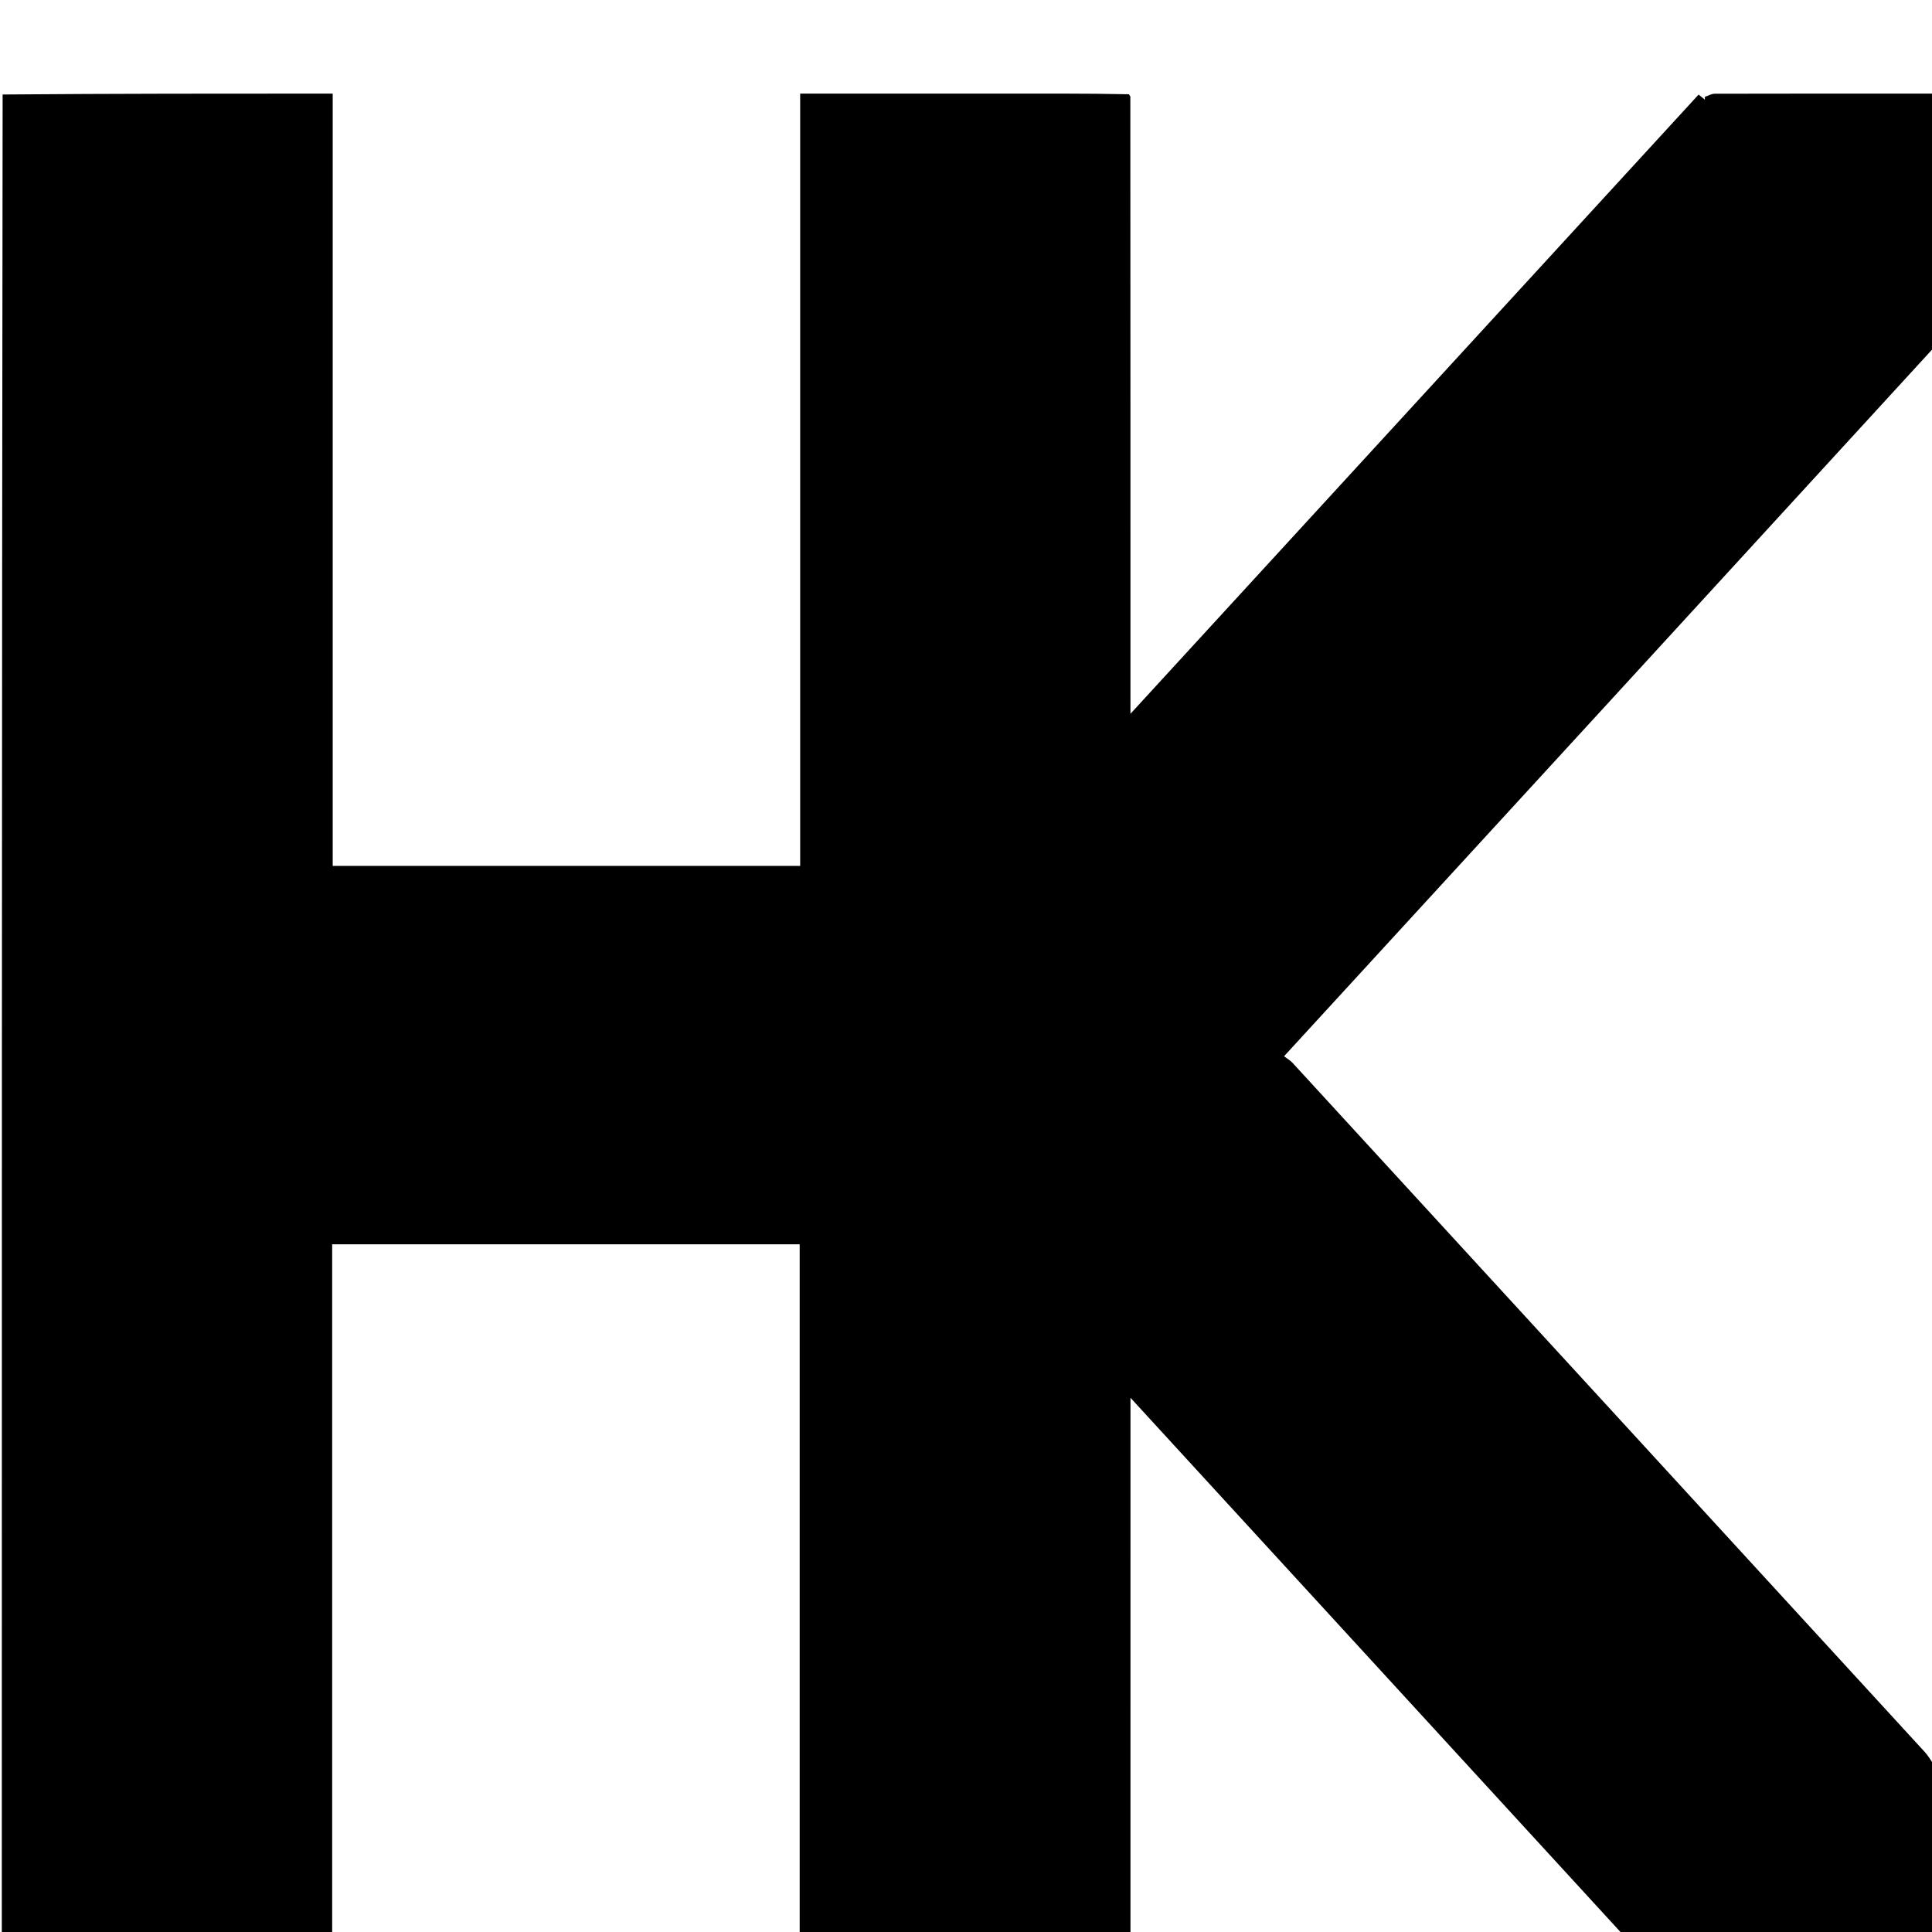
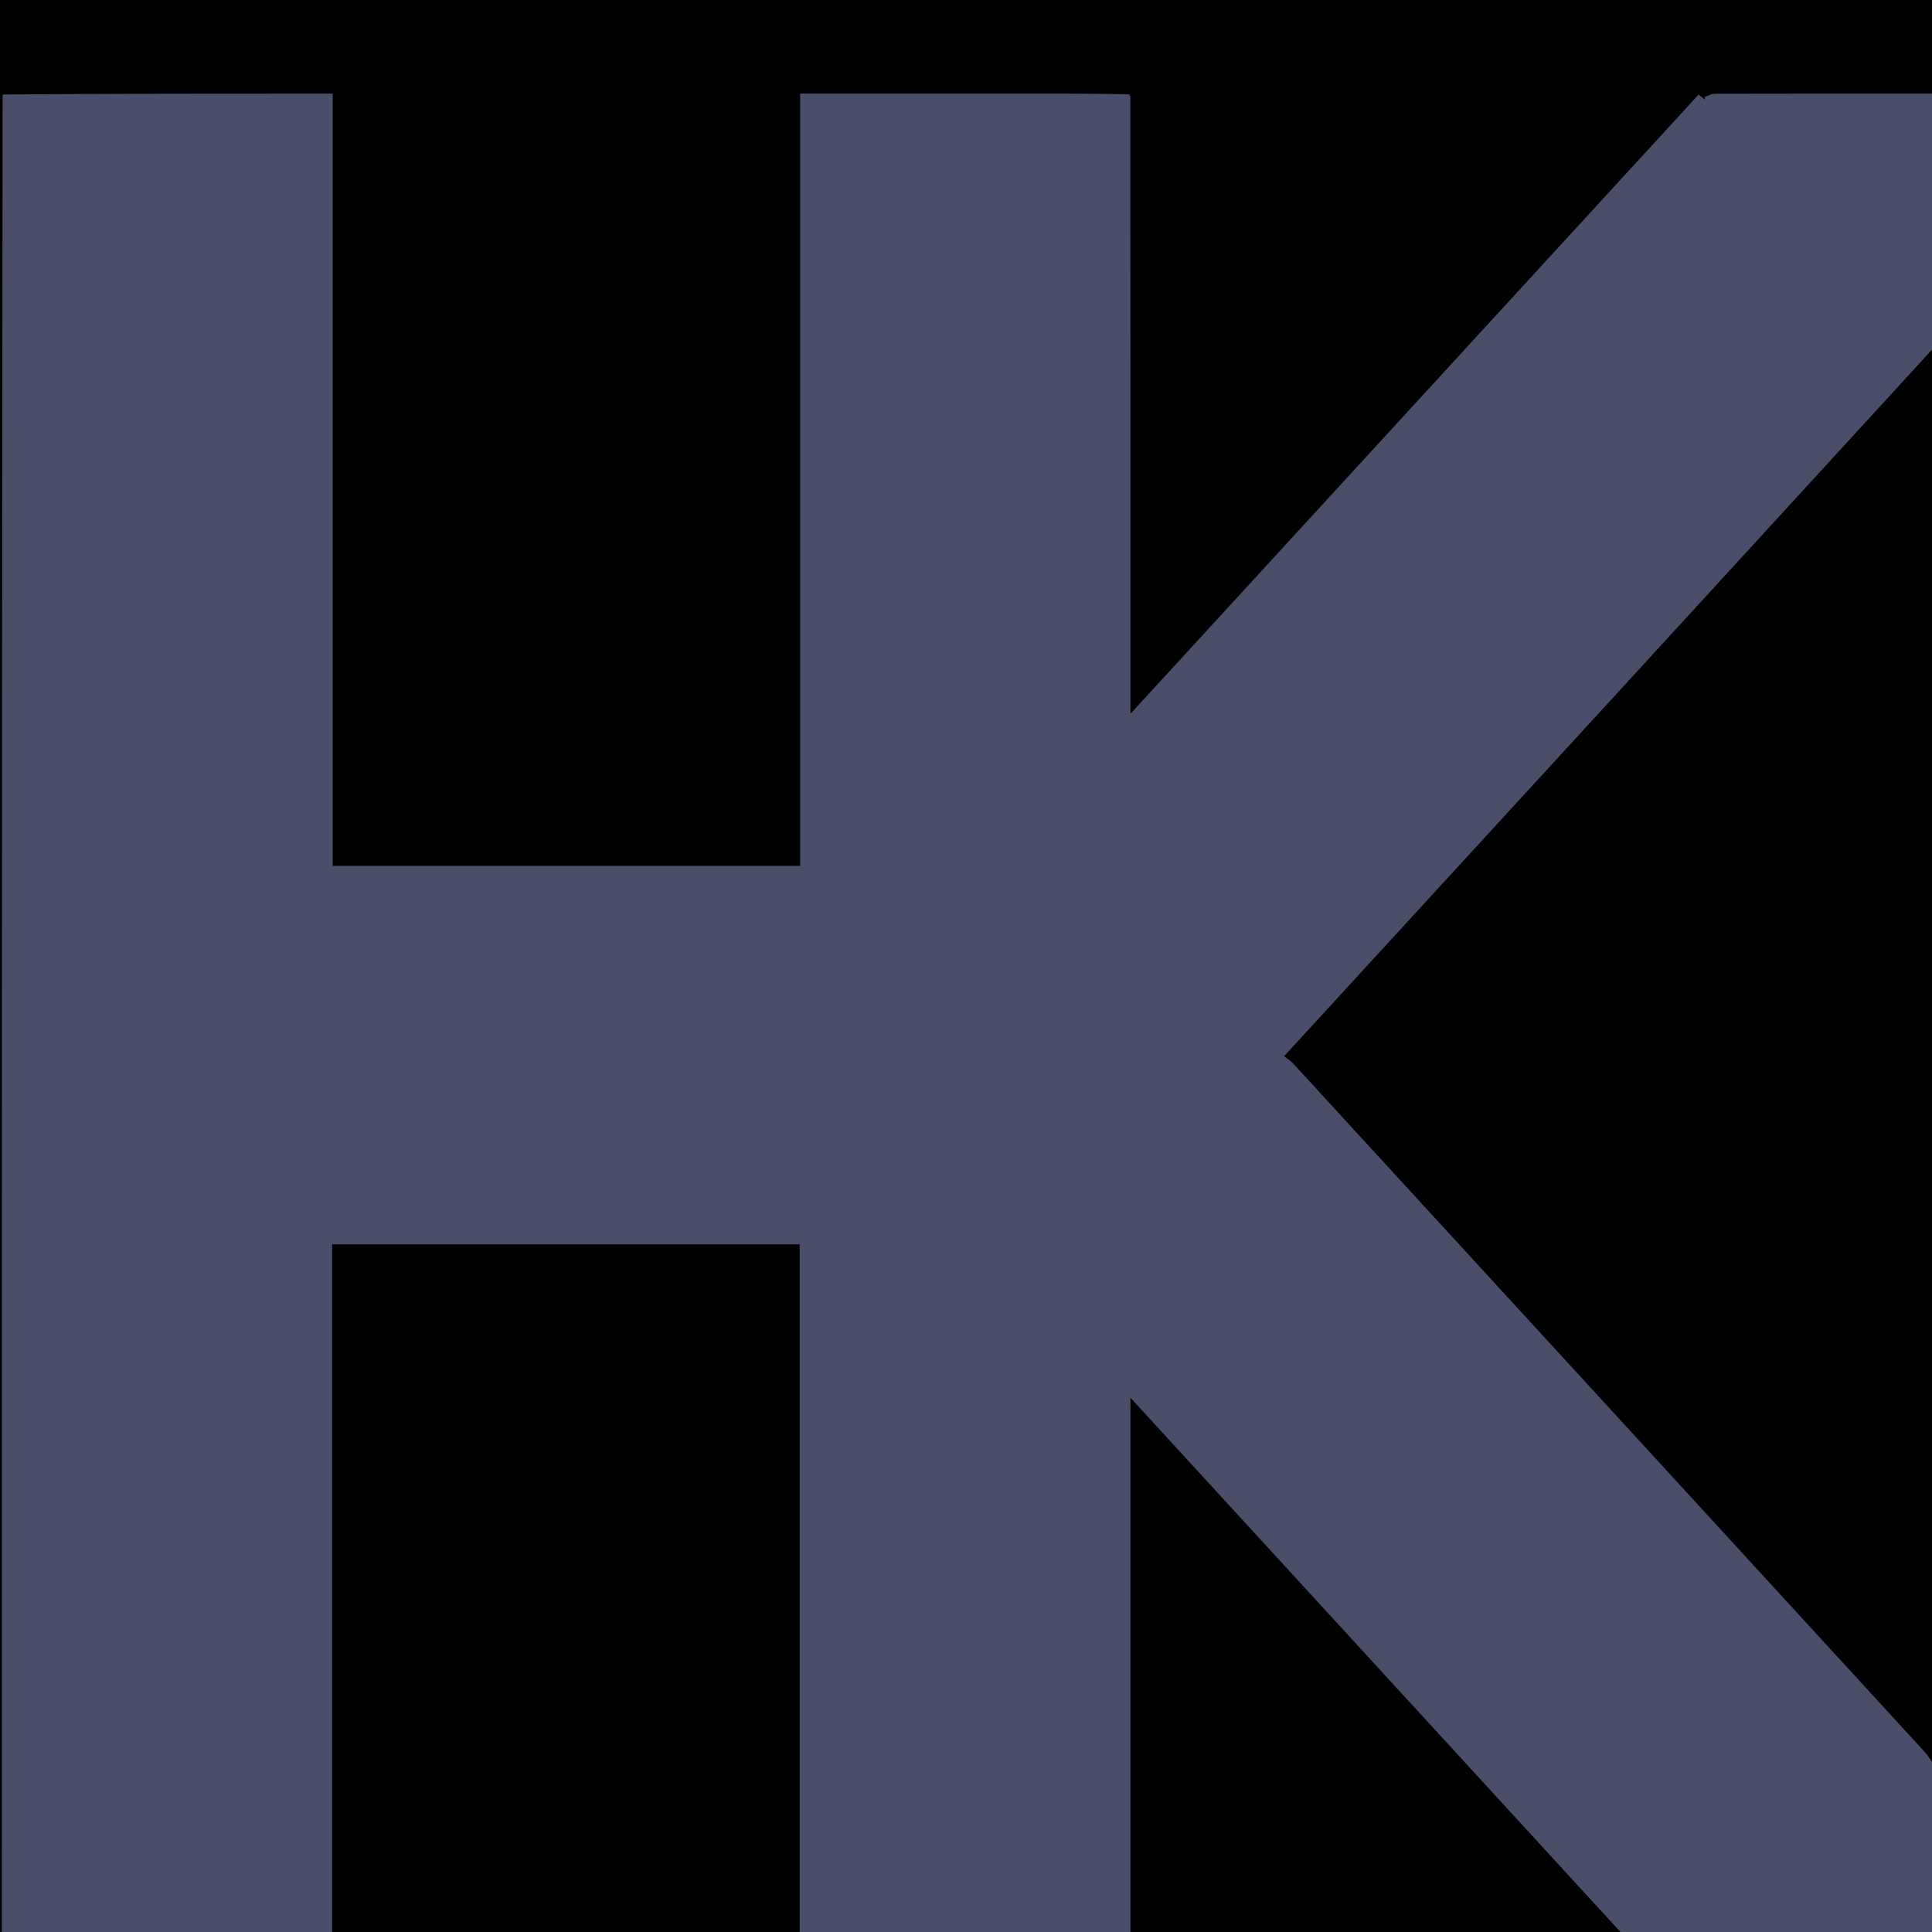
- <svg xmlns="http://www.w3.org/2000/svg" version="1.1" id="Layer_1" x="0px" y="0px" viewBox="0 0 1080 1080" enable-background="new 0 0 1080 1080" xml:space="preserve">
+ <svg xmlns="http://www.w3.org/2000/svg" version="1.1" id="Layer_1" x="0px" y="0px" viewBox="0 0 1080 1080" xml:space="preserve">
  <defs>
   </defs>
-   <g transform="matrix(1 0 0 1 540 540)" id="5b878ecb-6b2e-46d8-8be4-5bcb1668b3fe">
-     <rect style="stroke: none; stroke-width: 1; stroke-dasharray: none; stroke-linecap: butt; stroke-dashoffset: 0; stroke-linejoin: miter; stroke-miterlimit: 4; fill: rgb(255,255,255); fill-rule: nonzero; opacity: 1; visibility: hidden;" vector-effect="non-scaling-stroke" x="-540" y="-540" rx="0" ry="0" width="1080" height="1080" />
-   </g>
+   <rect style="stroke: none; stroke-width: 1; stroke-dasharray: none; stroke-linecap: butt; stroke-dashoffset: 0; stroke-linejoin: miter; stroke-miterlimit: 4;  fill-rule: nonzero; opacity: 1;" vector-effect="non-scaling-stroke" x="0" y="0" rx="0" ry="0" width="1080" height="1080" />
  <g transform="matrix(Infinity NaN NaN Infinity 0 0)" id="b992f085-ad34-4220-aa4d-c343daf0cc0d">
   </g>
  <g transform="matrix(1 0 0 1.09 0 0)">
-     <path style="stroke: none; stroke-width: 1; stroke-dasharray: none; stroke-linecap: butt; stroke-dashoffset: 0; stroke-linejoin: miter; stroke-miterlimit: 4; fill: rgb(0,0,0); fill-rule: nonzero; opacity: 1;" vector-effect="non-scaling-stroke" d="M 1081 905 C 1081 947.69 1081 990.38 1080.575 1033.32 C 1039.826 1033.548 999.502 1033.548 959.179 1033.449 C 957.087 1033.443 954.997 1032.597 952.907 1032.143 C 952.909 1031.729 952.912 1031.315 952.914 1030.902 C 951.94 1031.678 950.967 1032.453 949.023 1034.003 C 843.235 928.188 737.572 822.499 631.943 716.844 C 631.943 718.451 631.943 720.27 631.943 722.09 C 631.943 823.893 631.944 925.697 631.937 1027.501 C 631.937 1029.33 631.845 1031.16 631.618 1033.083 C 631.23 1033.355 631.08 1033.574 630.527 1033.911 C 569.177 1033.988 508.29 1033.988 447.027 1033.988 C 447.027 901.534 447.027 769.827 447.027 638.141 C 359.778 638.141 272.908 638.141 185.682 638.141 C 185.682 770.168 185.682 901.886 185.682 1034 C 123.884 1034 62.442 1034 1 1034 C 1 705.643 1 377.287 1.469 48.465 C 63.175 48 124.412 48 185.986 48 C 185.986 180.526 185.986 312.289 185.986 444.065 C 273.201 444.065 360.076 444.065 447.303 444.065 C 447.303 311.982 447.303 180.223 447.303 48 C 449.437 48 451.224 48 453.01 48 C 500.175 48 547.339 47.989 594.504 48.008 C 606.665 48.012 618.827 48.111 631.079 48.346 C 631.321 48.761 631.53 48.923 631.864 49.474 C 631.932 155.149 631.932 260.36 631.932 366.069 C 738.064 259.948 843.752 154.27 949.526 48.508 C 951.042 49.637 952.035 50.377 953.028 51.117 C 953.031 50.633 953.033 50.149 953.035 49.665 C 954.878 49.11 956.72 48.075 958.565 48.071 C 999.376 47.978 1040.188 48 1081 48 C 1081 91.357 1081 134.713 1080.681 178.64 C 959.832 299.713 839.303 420.215 717.792 541.699 C 719.642 543.005 721.318 543.864 722.585 545.13 C 840.448 662.935 958.282 780.767 1076.08 898.636 C 1077.96 900.517 1079.37 902.868 1081 905 z" stroke-linecap="round" />
-   </g>
-   <g transform="matrix(1 0 0 1 1170.47 584.27)">
-     <path style="stroke: none; stroke-width: 1; stroke-dasharray: none; stroke-linecap: butt; stroke-dashoffset: 0; stroke-linejoin: miter; stroke-miterlimit: 4; fill: rgb(26,26,26); fill-rule: nonzero; opacity: 1;" vector-effect="non-scaling-stroke" transform=" translate(-630, -539.73)" d="M 631.079 48.346 C 631.302 48.267 631.615 48.369 631.862 48.741 C 631.53 48.923 631.321 48.761 631.079 48.346 z" stroke-linecap="round" />
-   </g>
-   <g transform="matrix(1 0 0 1 1170.42 1569.18)">
-     <path style="stroke: none; stroke-width: 1; stroke-dasharray: none; stroke-linecap: butt; stroke-dashoffset: 0; stroke-linejoin: miter; stroke-miterlimit: 4; fill: rgb(26,26,26); fill-rule: nonzero; opacity: 1;" vector-effect="non-scaling-stroke" transform=" translate(-630, -1075.48)" d="M 631.618 1033.083 C 631.71 1033.301 631.624 1033.613 631.263 1033.88 C 631.08 1033.574 631.23 1033.355 631.618 1033.083 z" stroke-linecap="round" />
+     <path style="fill: #4a4e69;" d="M 1081 905 C 1081 947.69 1081 990.38 1080.575 1033.32 C 1039.826 1033.548 999.502 1033.548 959.179 1033.449 C 957.087 1033.443 954.997 1032.597 952.907 1032.143 C 952.909 1031.729 952.912 1031.315 952.914 1030.902 C 951.94 1031.678 950.967 1032.453 949.023 1034.003 C 843.235 928.188 737.572 822.499 631.943 716.844 C 631.943 718.451 631.943 720.27 631.943 722.09 C 631.943 823.893 631.944 925.697 631.937 1027.501 C 631.937 1029.33 631.845 1031.16 631.618 1033.083 C 631.23 1033.355 631.08 1033.574 630.527 1033.911 C 569.177 1033.988 508.29 1033.988 447.027 1033.988 C 447.027 901.534 447.027 769.827 447.027 638.141 C 359.778 638.141 272.908 638.141 185.682 638.141 C 185.682 770.168 185.682 901.886 185.682 1034 C 123.884 1034 62.442 1034 1 1034 C 1 705.643 1 377.287 1.469 48.465 C 63.175 48 124.412 48 185.986 48 C 185.986 180.526 185.986 312.289 185.986 444.065 C 273.201 444.065 360.076 444.065 447.303 444.065 C 447.303 311.982 447.303 180.223 447.303 48 C 449.437 48 451.224 48 453.01 48 C 500.175 48 547.339 47.989 594.504 48.008 C 606.665 48.012 618.827 48.111 631.079 48.346 C 631.321 48.761 631.53 48.923 631.864 49.474 C 631.932 155.149 631.932 260.36 631.932 366.069 C 738.064 259.948 843.752 154.27 949.526 48.508 C 951.042 49.637 952.035 50.377 953.028 51.117 C 953.031 50.633 953.033 50.149 953.035 49.665 C 954.878 49.11 956.72 48.075 958.565 48.071 C 999.376 47.978 1040.188 48 1081 48 C 1081 91.357 1081 134.713 1080.681 178.64 C 959.832 299.713 839.303 420.215 717.792 541.699 C 719.642 543.005 721.318 543.864 722.585 545.13 C 840.448 662.935 958.282 780.767 1076.08 898.636 C 1077.96 900.517 1079.37 902.868 1081 905 z" stroke-linecap="round" />
  </g>
</svg>
